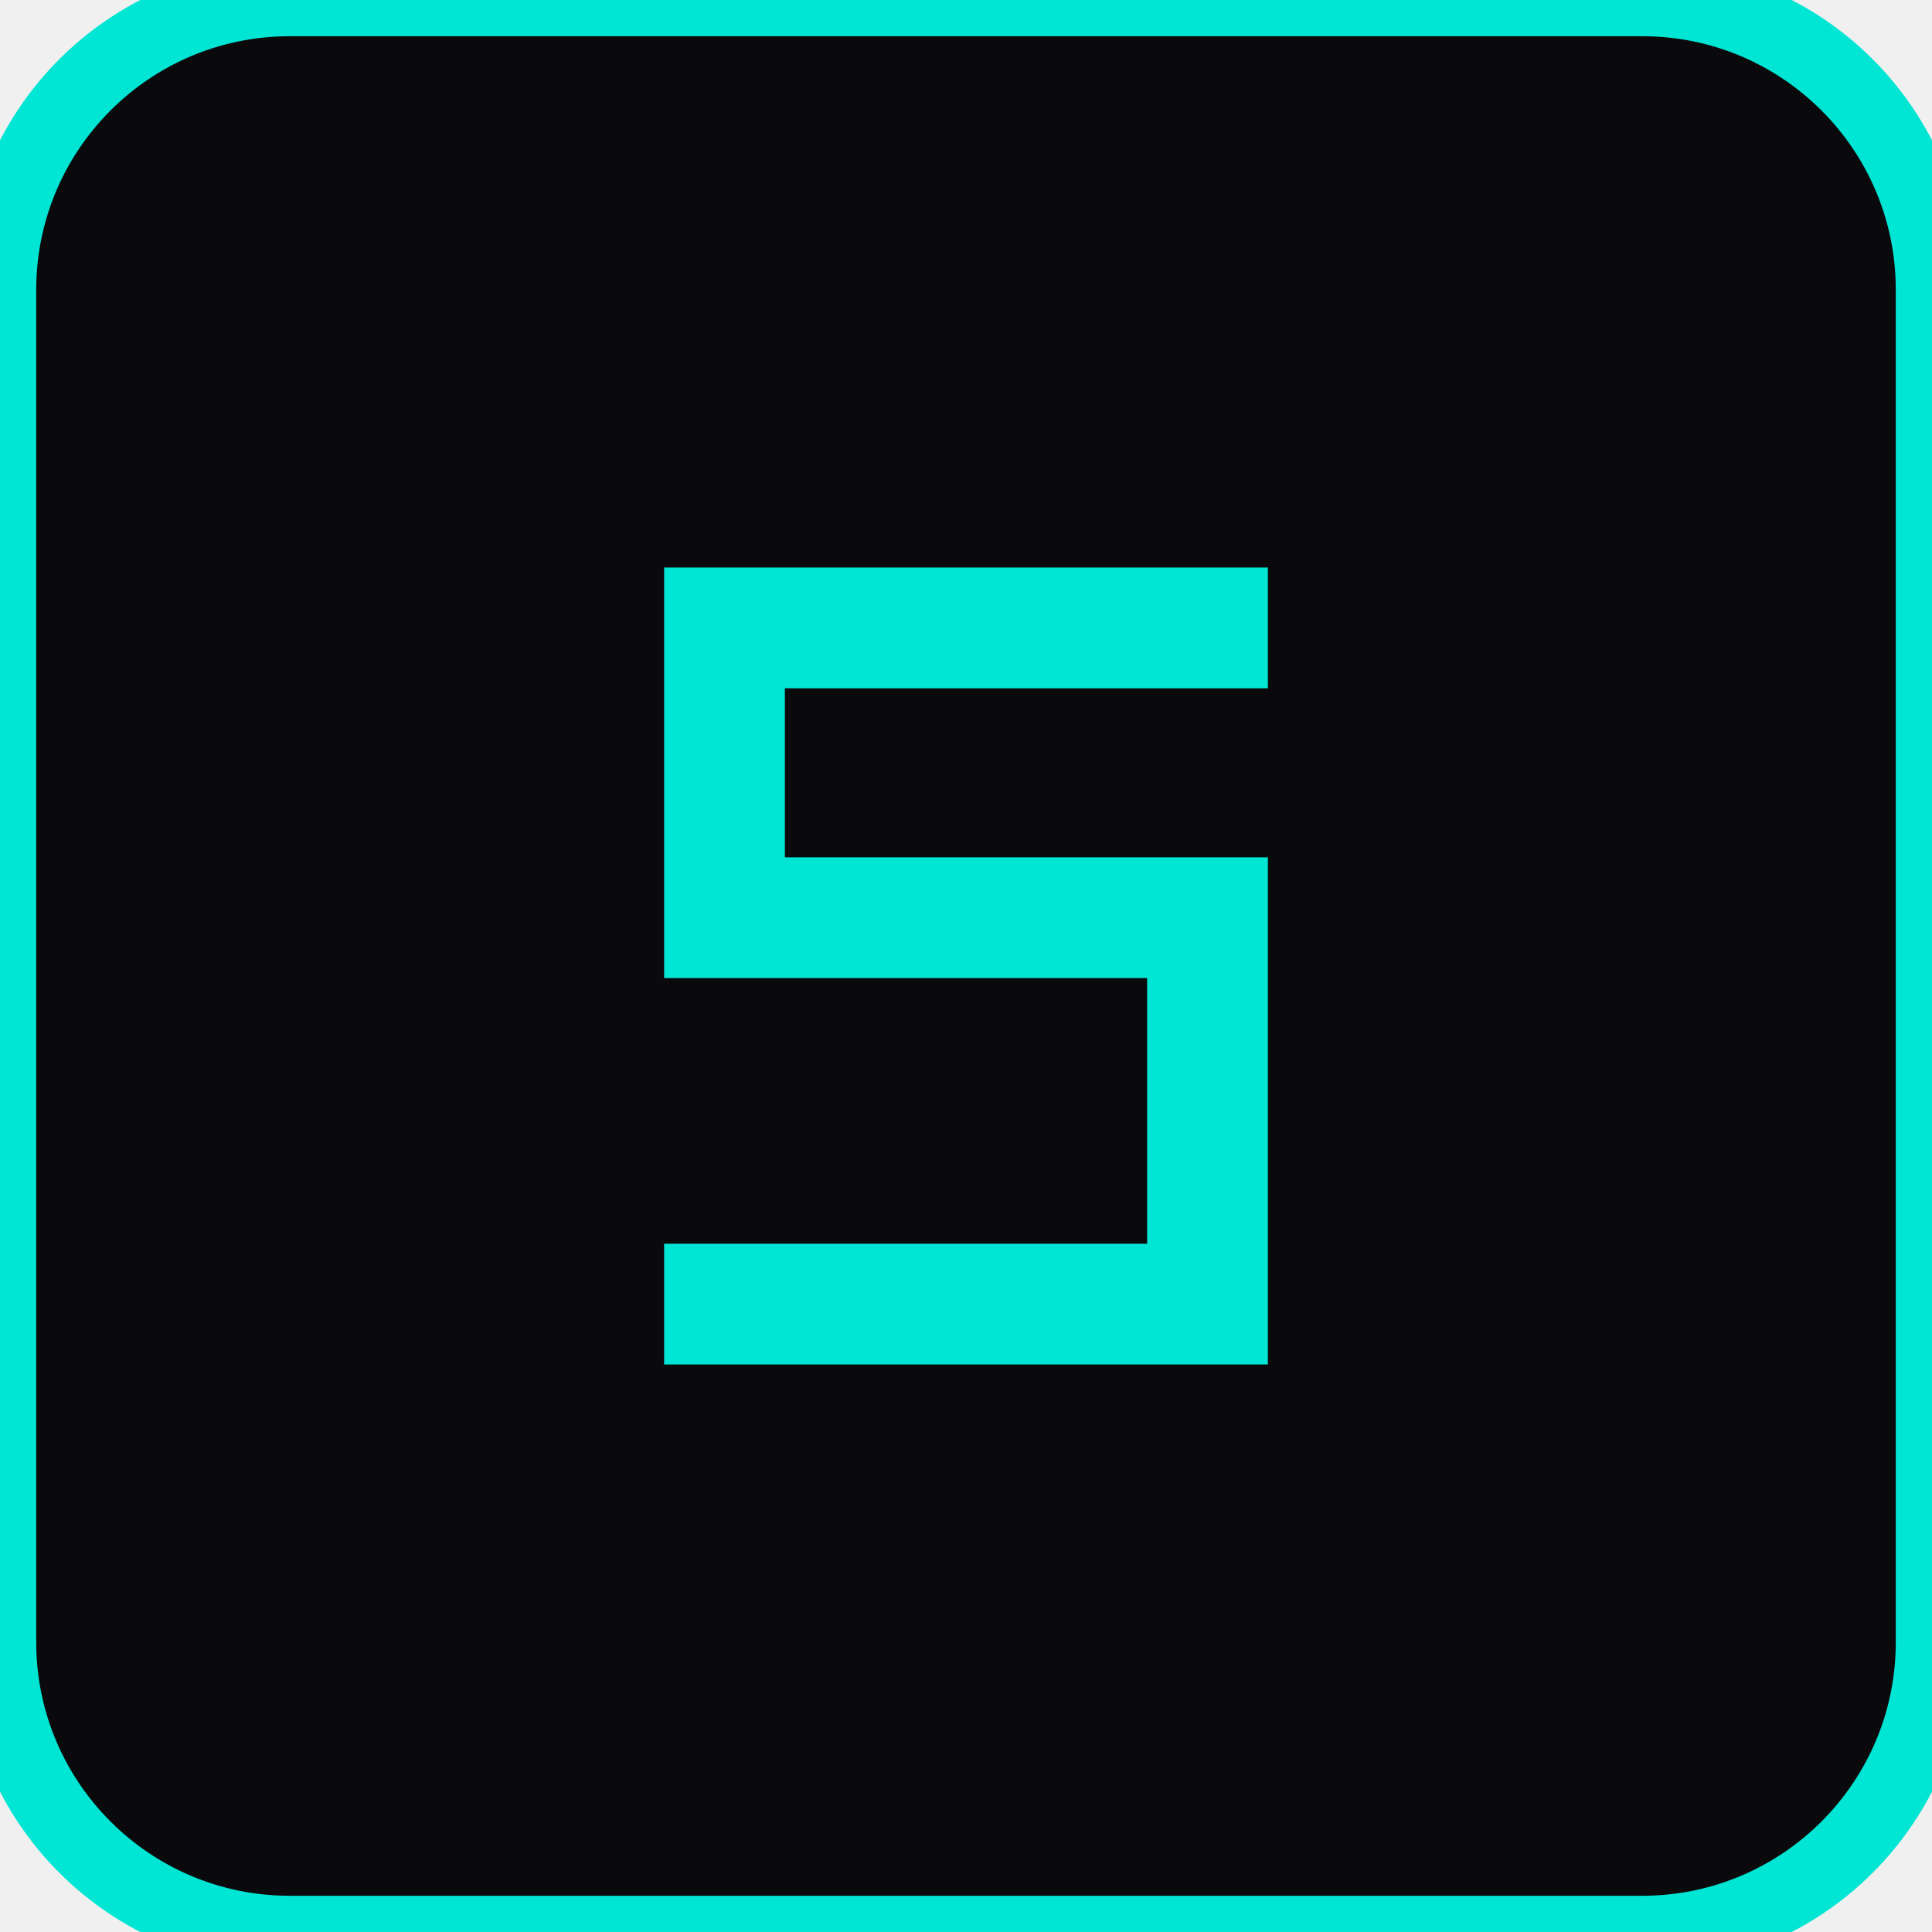
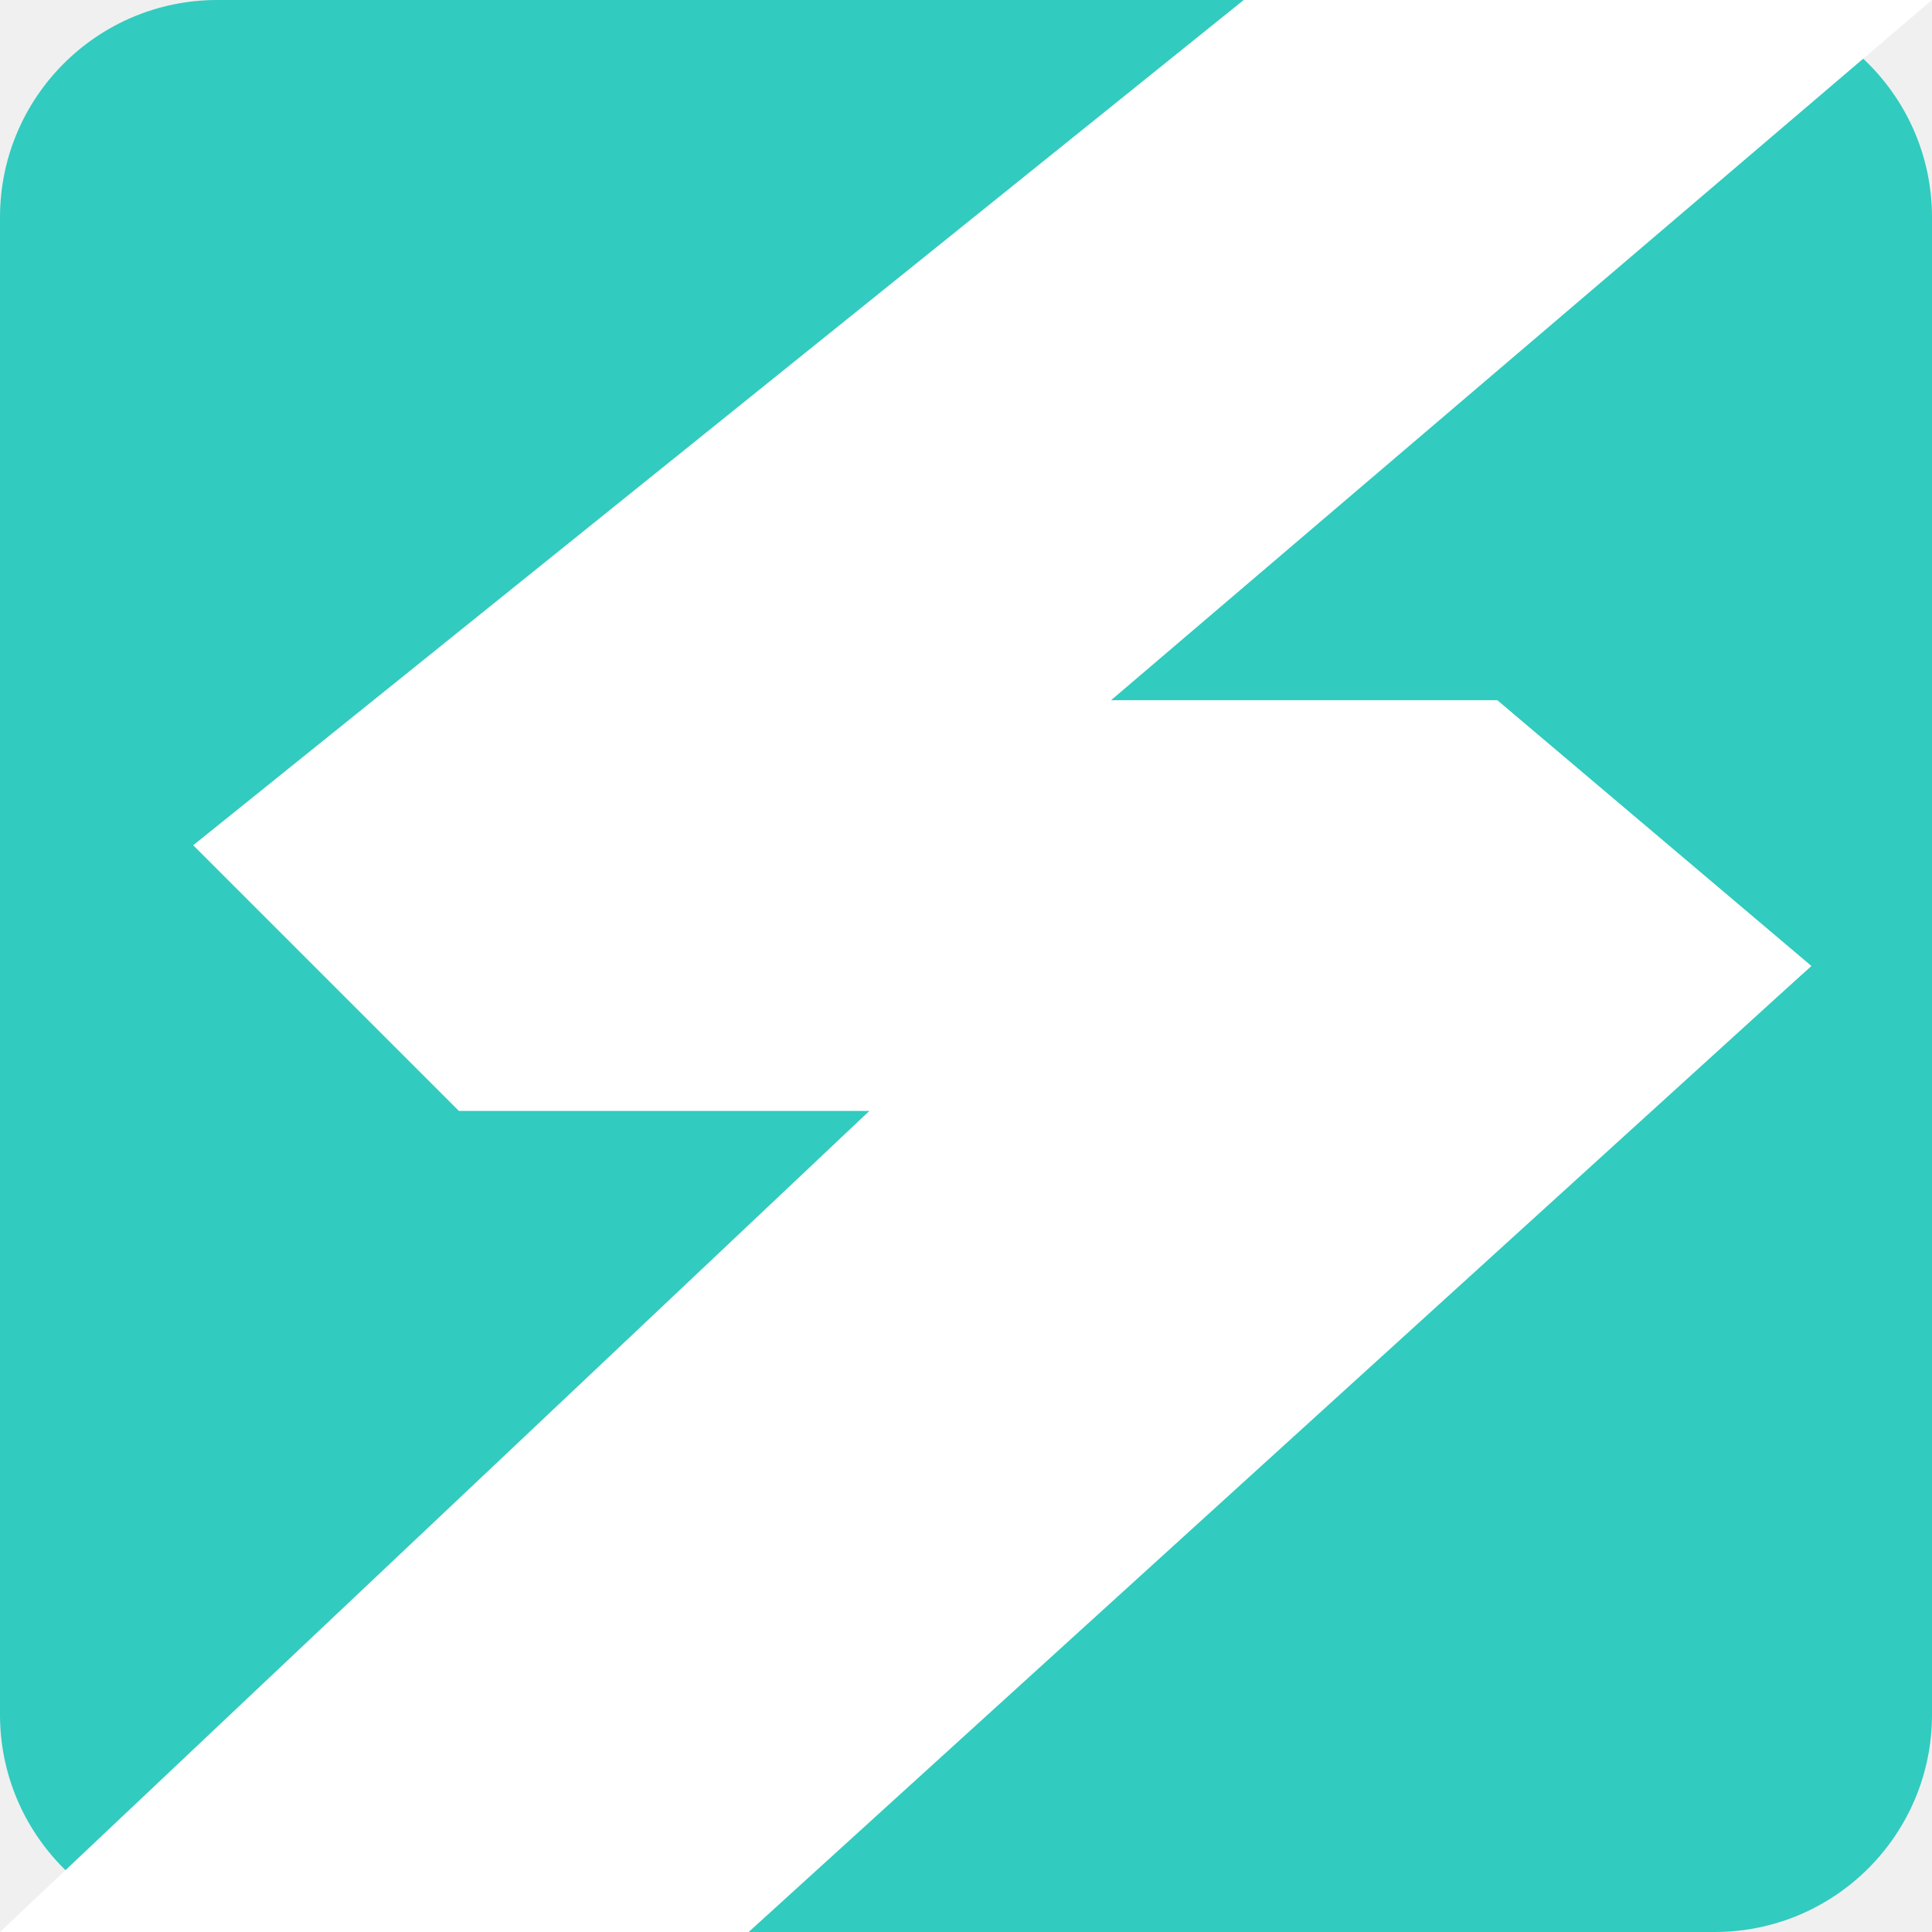
- <svg xmlns="http://www.w3.org/2000/svg" viewBox="0 0 40 40" fill="none" aria-hidden="true">
-   <rect width="40" height="40" rx="6" fill="#0A0A0C" stroke="#00E5D4" stroke-width="1.5" />
-   <path d="M25 13 L15 13 L15 19 L25 19 L25 27 L15 27" stroke="#00E5D4" stroke-width="2.5" stroke-linecap="square" stroke-linejoin="miter" fill="none" />
+ <svg xmlns="http://www.w3.org/2000/svg" viewBox="0 0 160 160" aria-hidden="true">
+   <rect x="0" y="0" width="160" height="160" rx="18" ry="18" fill="#32CBBF" />
+   <path fill="#FFFFFF" d="M 103 0 L 160 0 L 92 58 L 124 58 L 150 80 L 62 160 L 0 160 L 72 92 L 38 92 L 16 70 Z" />
+   <path fill="#FFFFFF" d="M 92 58 L 124 58 L 150 80 L 114 112 L 78 112 L 110 82 L 70 82 Z" />
</svg>
